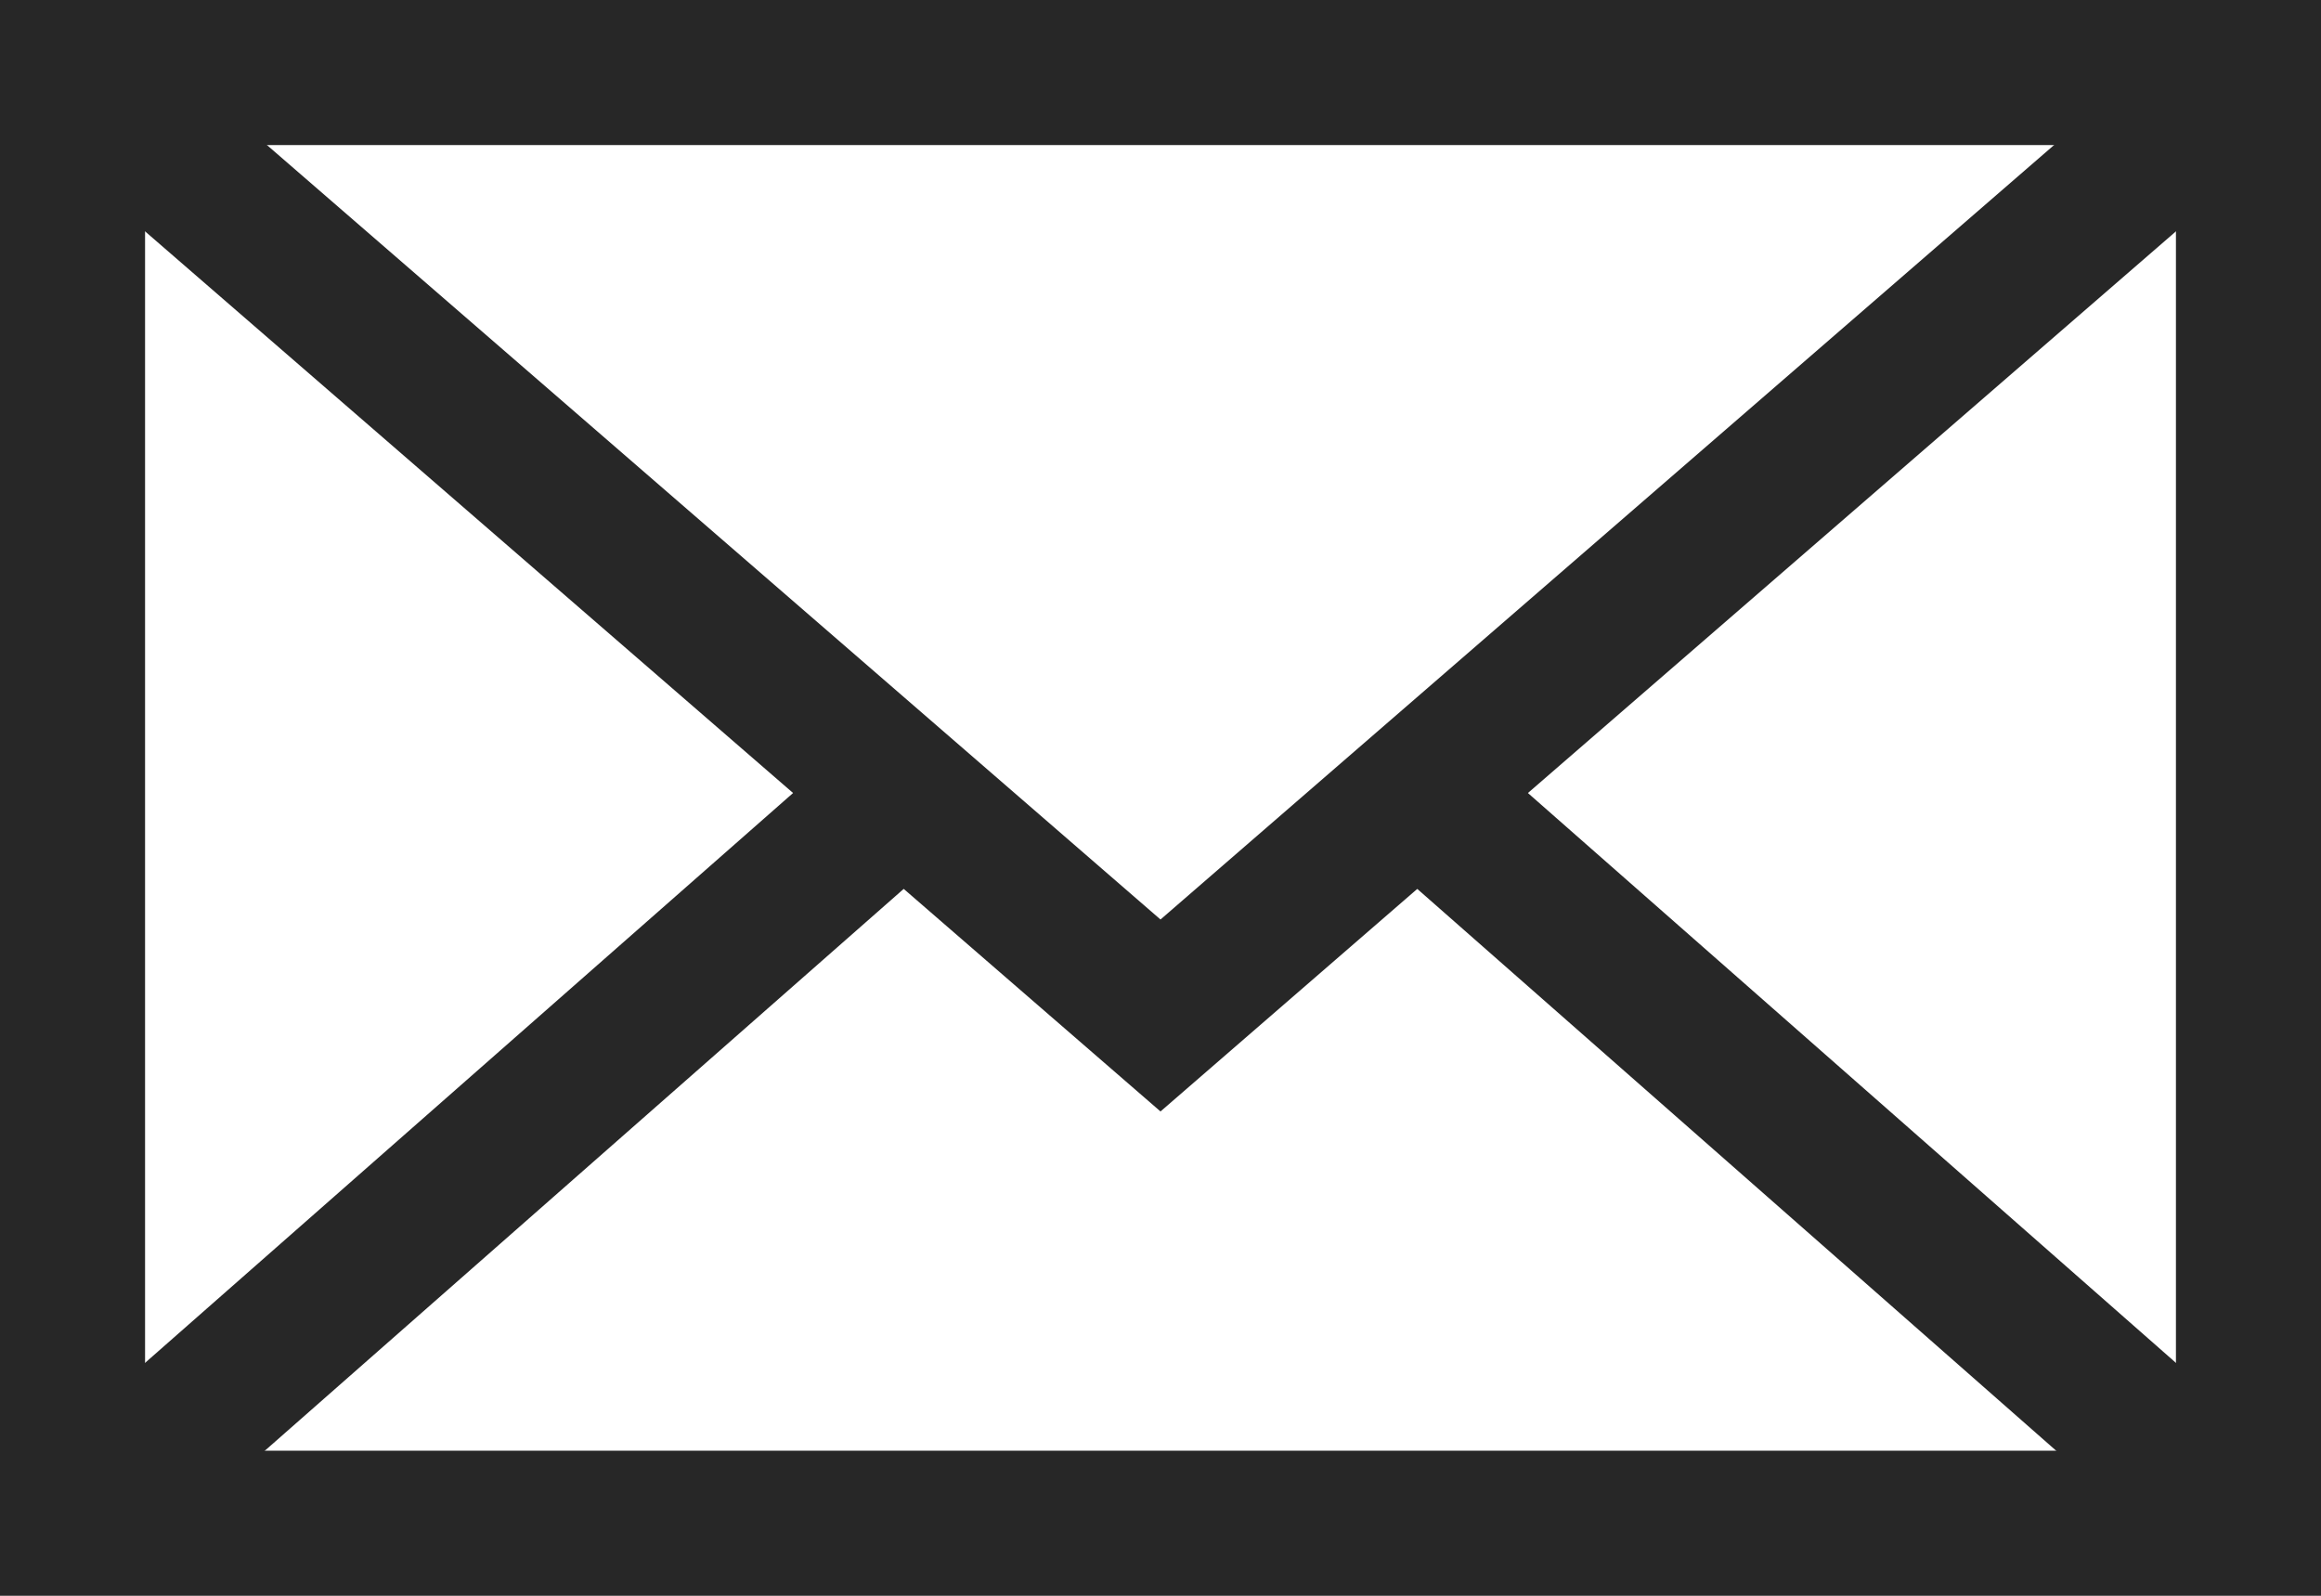
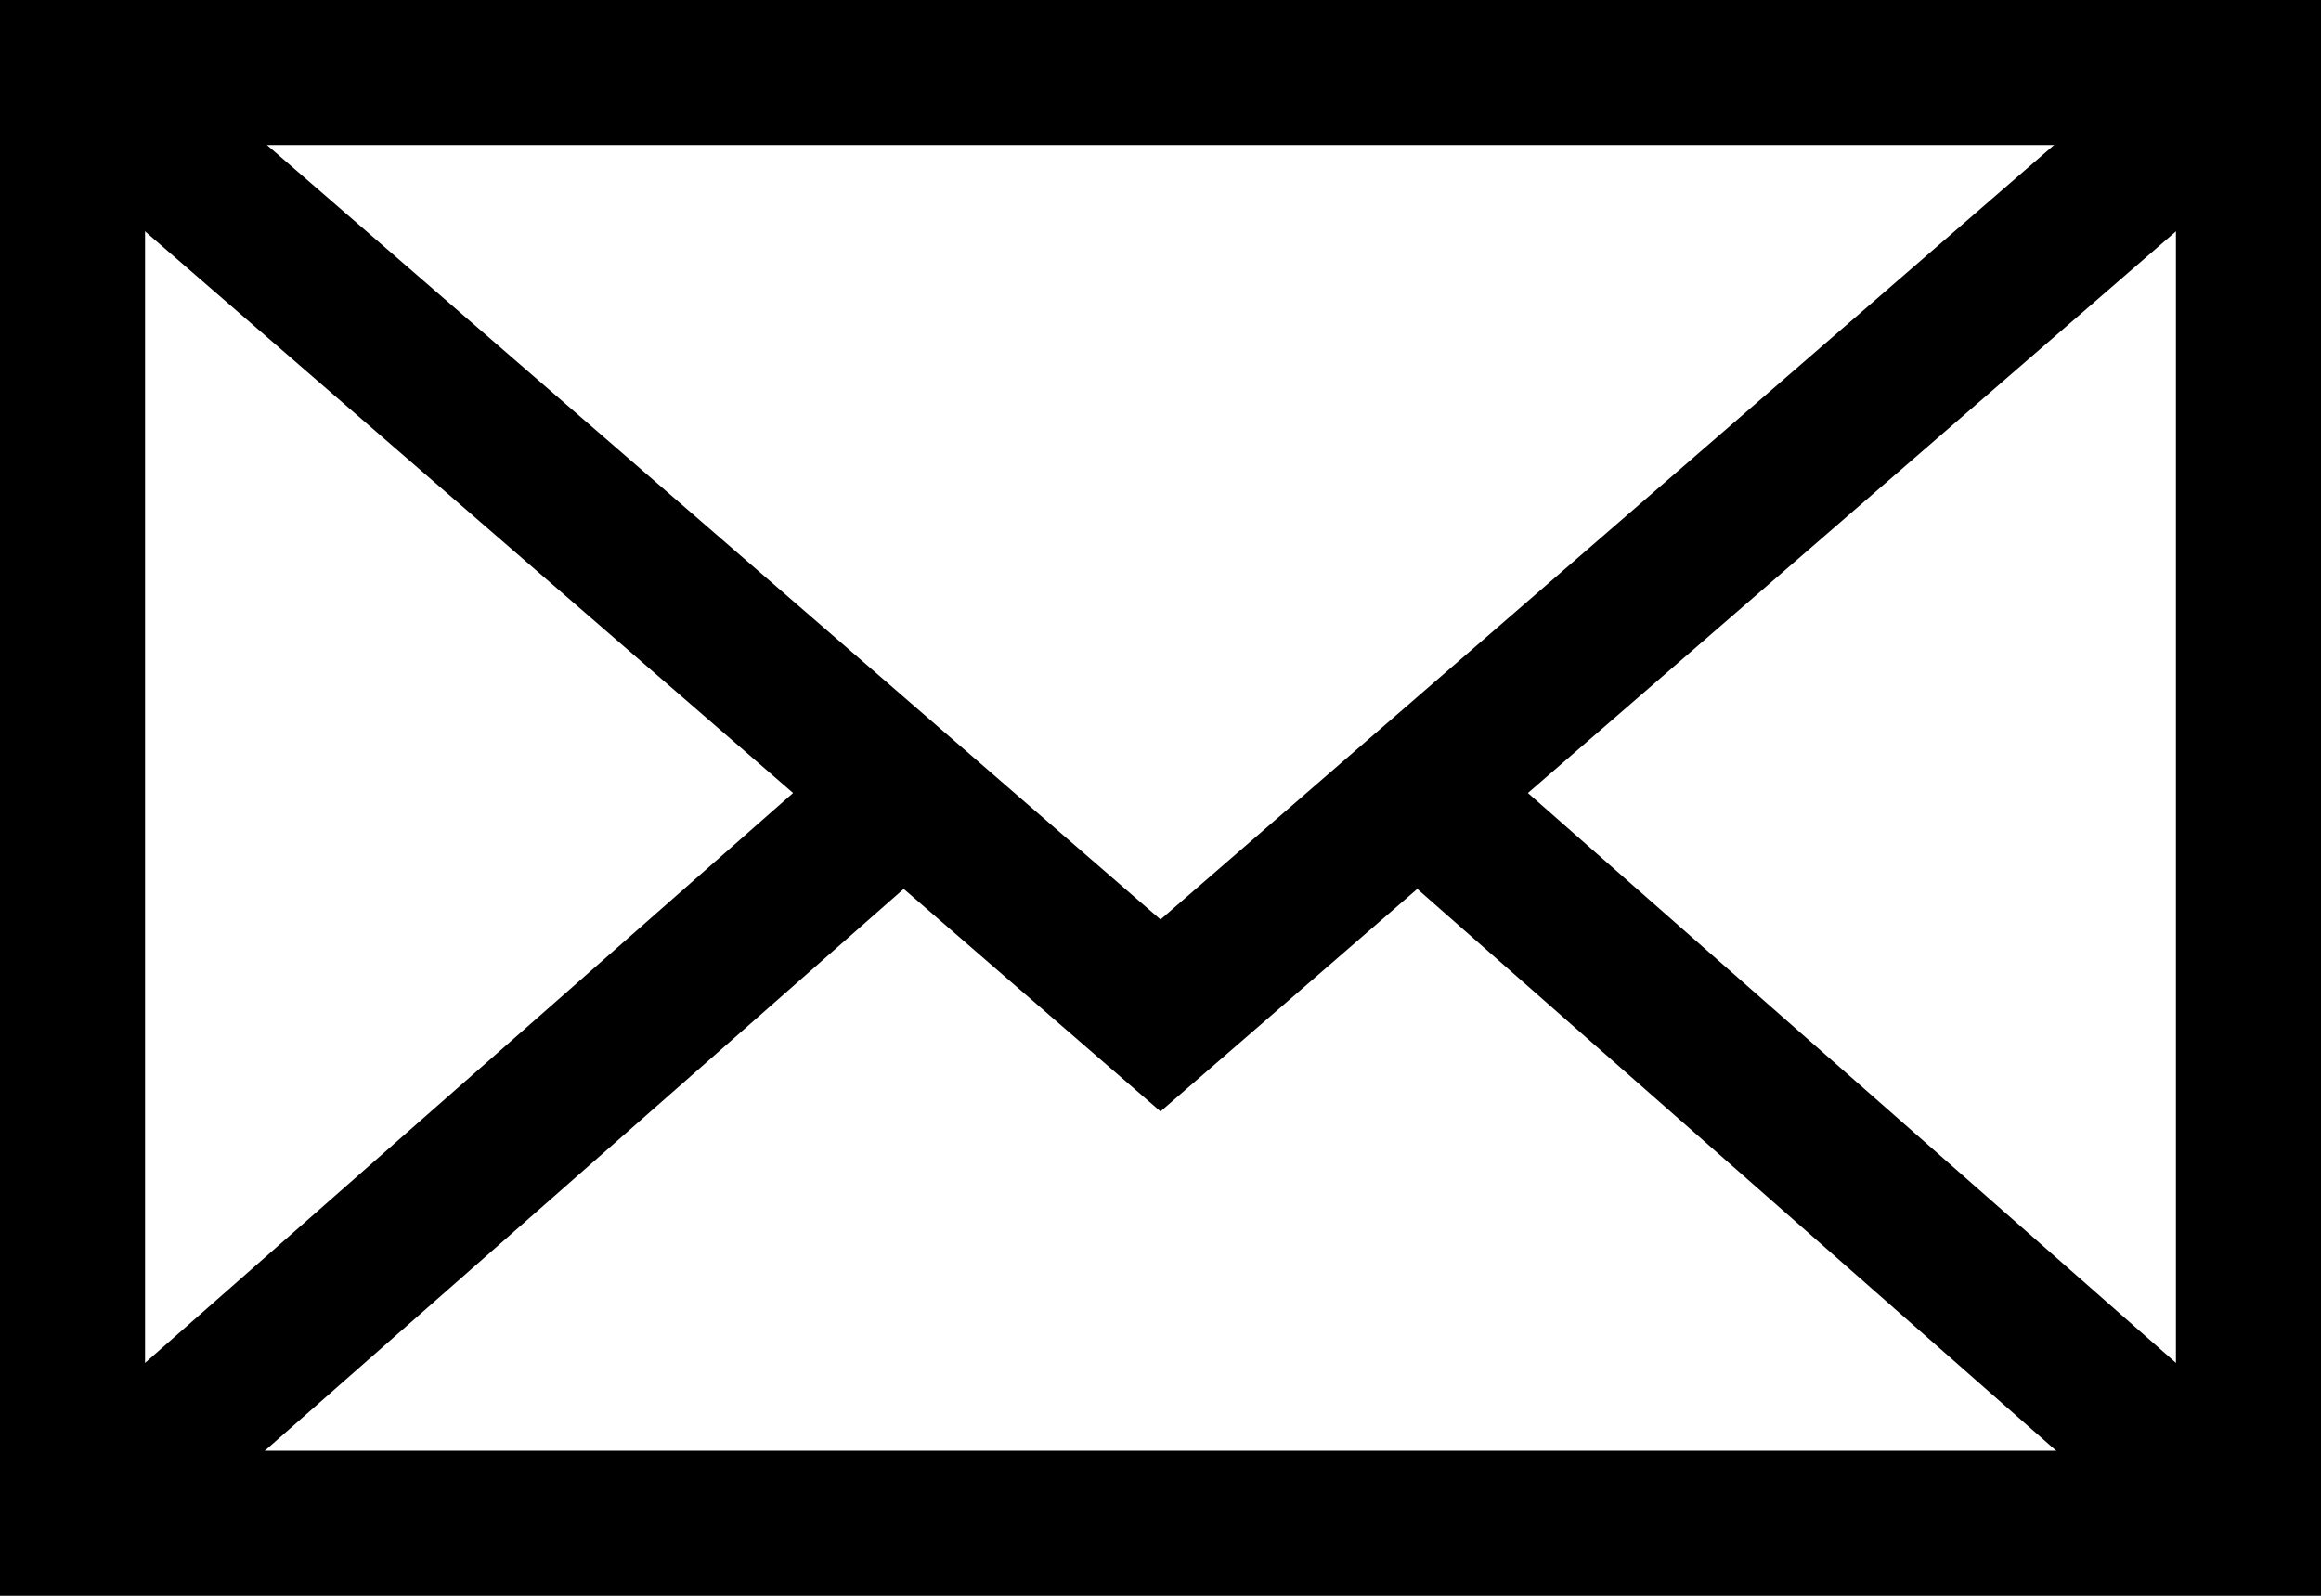
<svg xmlns="http://www.w3.org/2000/svg" width="32px" height="22px" viewBox="0 0 32 22" version="1.1">
  <g id="envelope-outline" stroke="none" stroke-width="1" fill="none" fill-rule="evenodd">
-     <g id="Group" transform="translate(1, 1)" fill-rule="nonzero" stroke="#272727" stroke-width="2">
+     <g id="Group" transform="translate(1, 1)" fill-rule="nonzero" stroke="currentColor" stroke-width="2">
      <rect id="Rectangle" stroke-linecap="square" x="0" y="0" width="30" height="20" />
      <polyline id="Shape" points="30 0 15 13 0 0" />
      <path d="M30,10 L18.632,19.996 M11.372,20 L0,10" id="Shape-Copy-6" transform="translate(15, 15) scale(1, -1) translate(-15, -15) " />
    </g>
  </g>
</svg>
